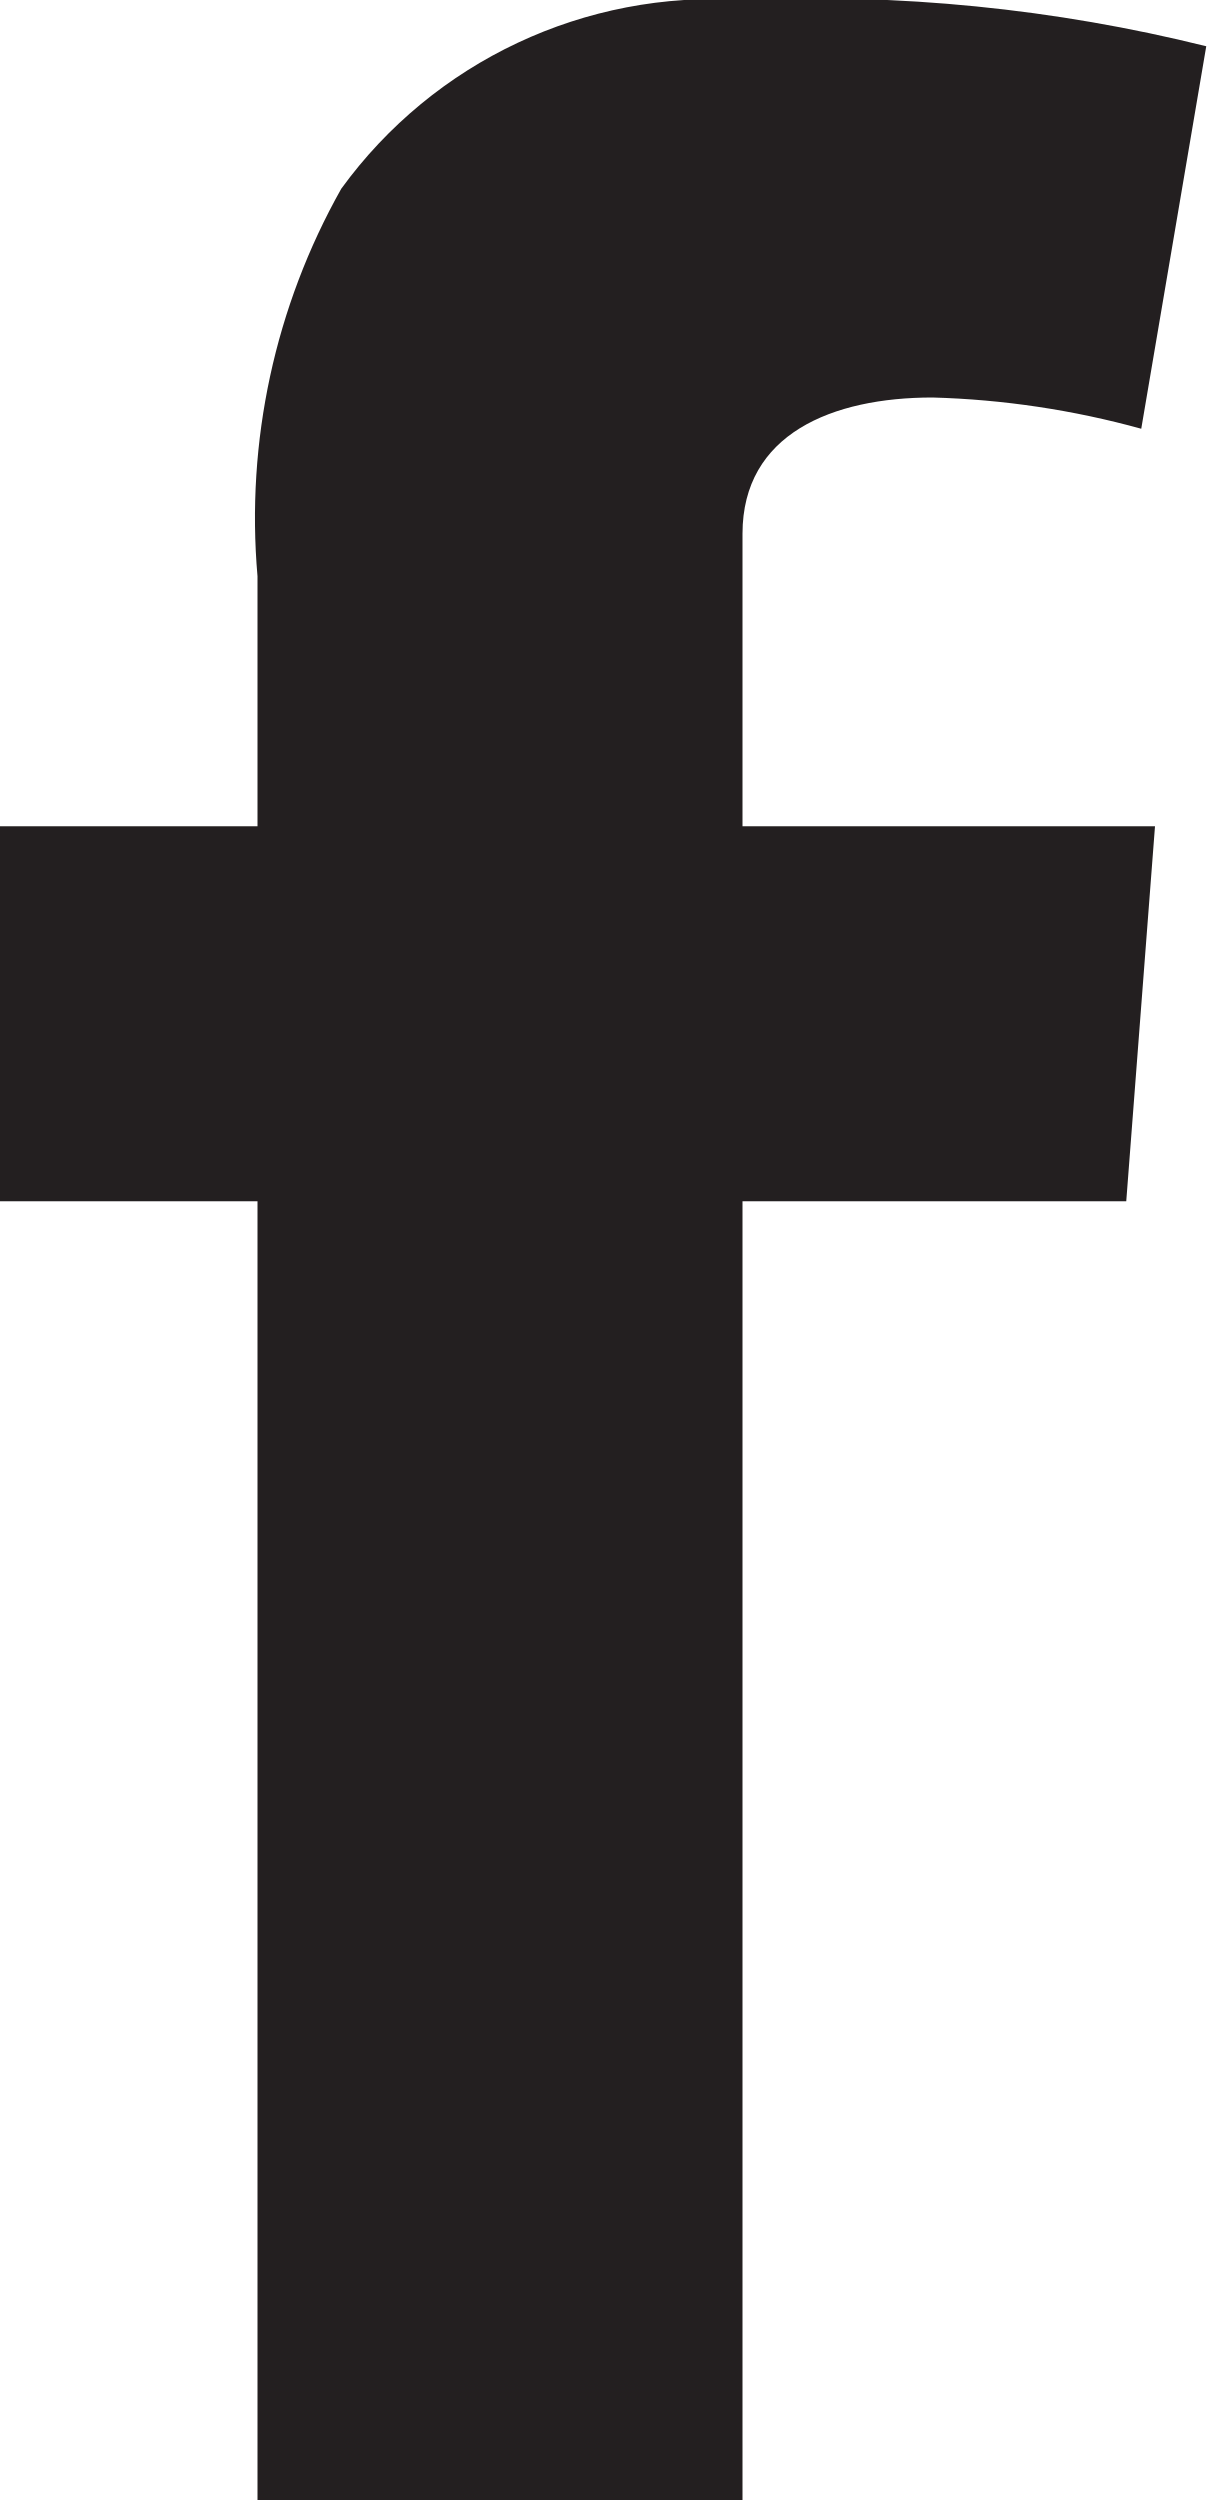
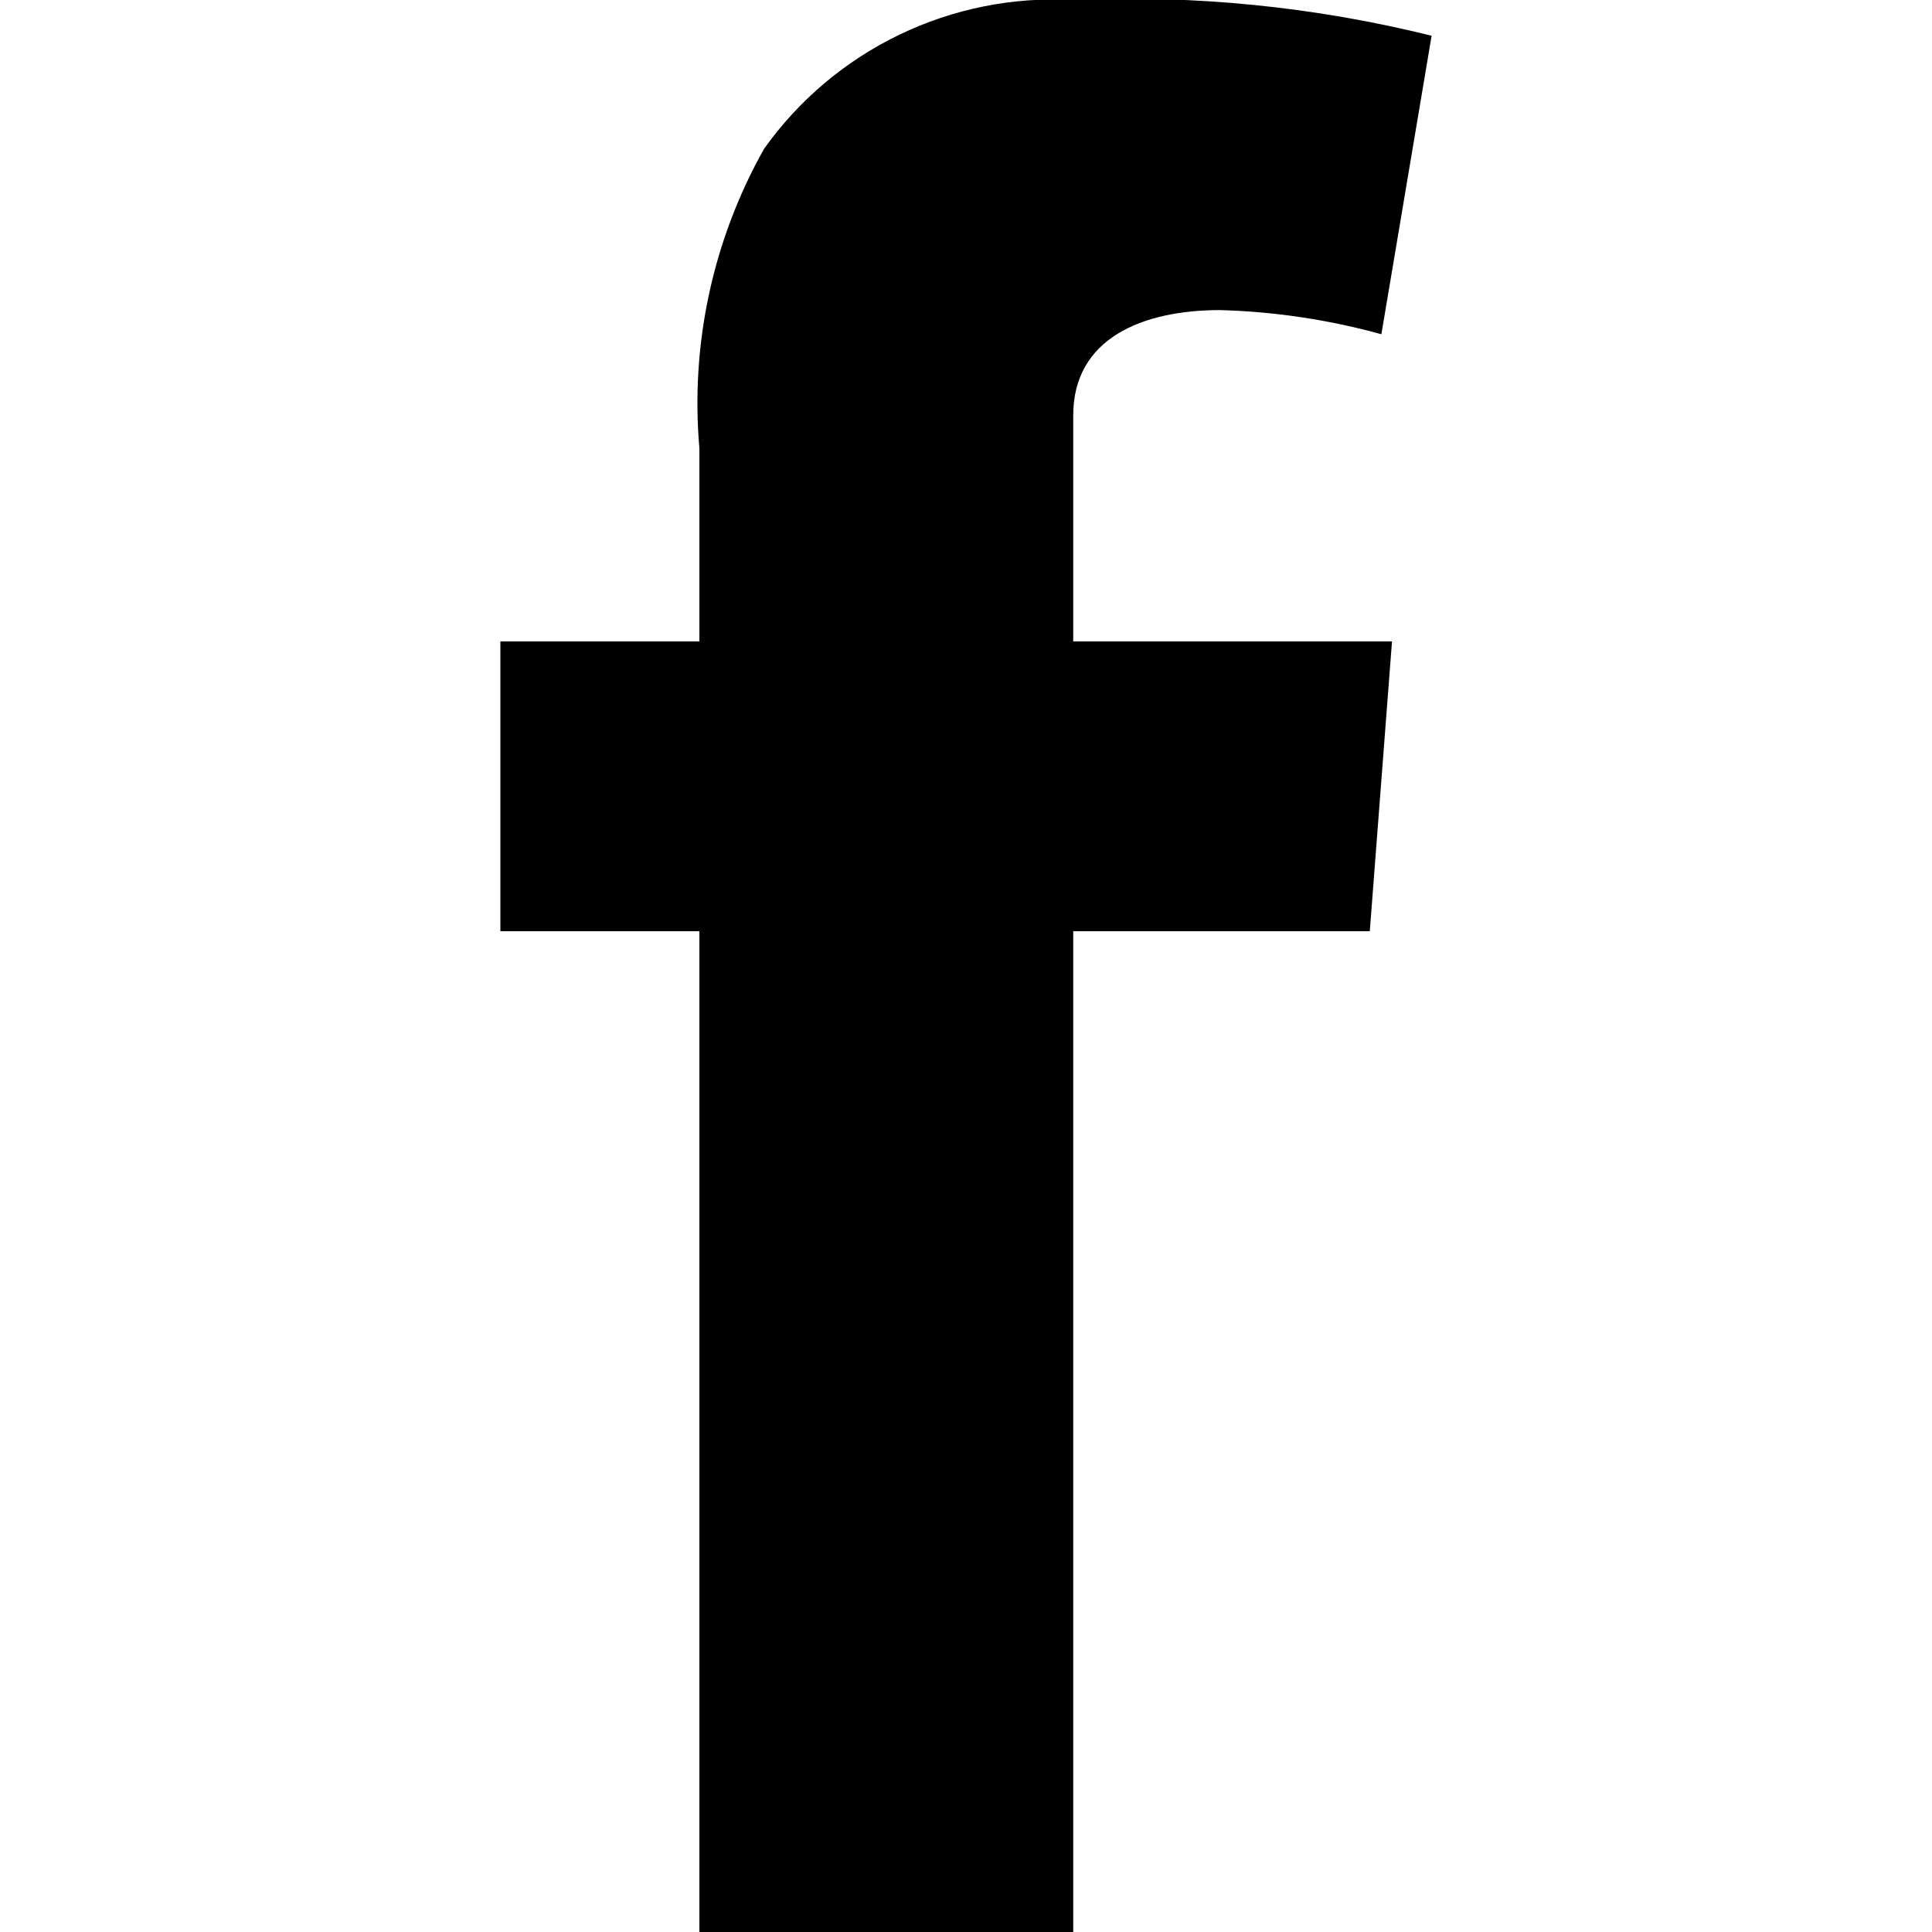
- <svg xmlns="http://www.w3.org/2000/svg" id="Layer_1" data-name="Layer 1" viewBox="0 0 9.65 20">
-   <defs>
-     <style>.cls-1{fill:#231f20;fill-rule:evenodd;}</style>
-   </defs>
-   <path class="cls-1" d="M9.24 6.61l-.23 3H5.94V20H2.06V9.61H0v-3h2.06v-2a5.37 5.37 0 0 1 .67-3.1A3.68 3.68 0 0 1 5.94 0a13 13 0 0 1 3.71.37l-.52 3.06a7 7 0 0 0-1.67-.25c-.8 0-1.52.29-1.52 1.09v2.34z" />
+ <svg xmlns="http://www.w3.org/2000/svg" viewBox="0 0 20 20">
+   <path d="M14.41,6.64l-.23,3H11.11V20H7.24V9.64H5.18v-3H7.24v-2a5.37,5.37,0,0,1,.67-3.1A3.68,3.68,0,0,1,11.11,0a13,13,0,0,1,3.71.37L14.3,3.46a7,7,0,0,0-1.67-.25c-.8,0-1.52.29-1.52,1.09V6.64Z" />
</svg>
